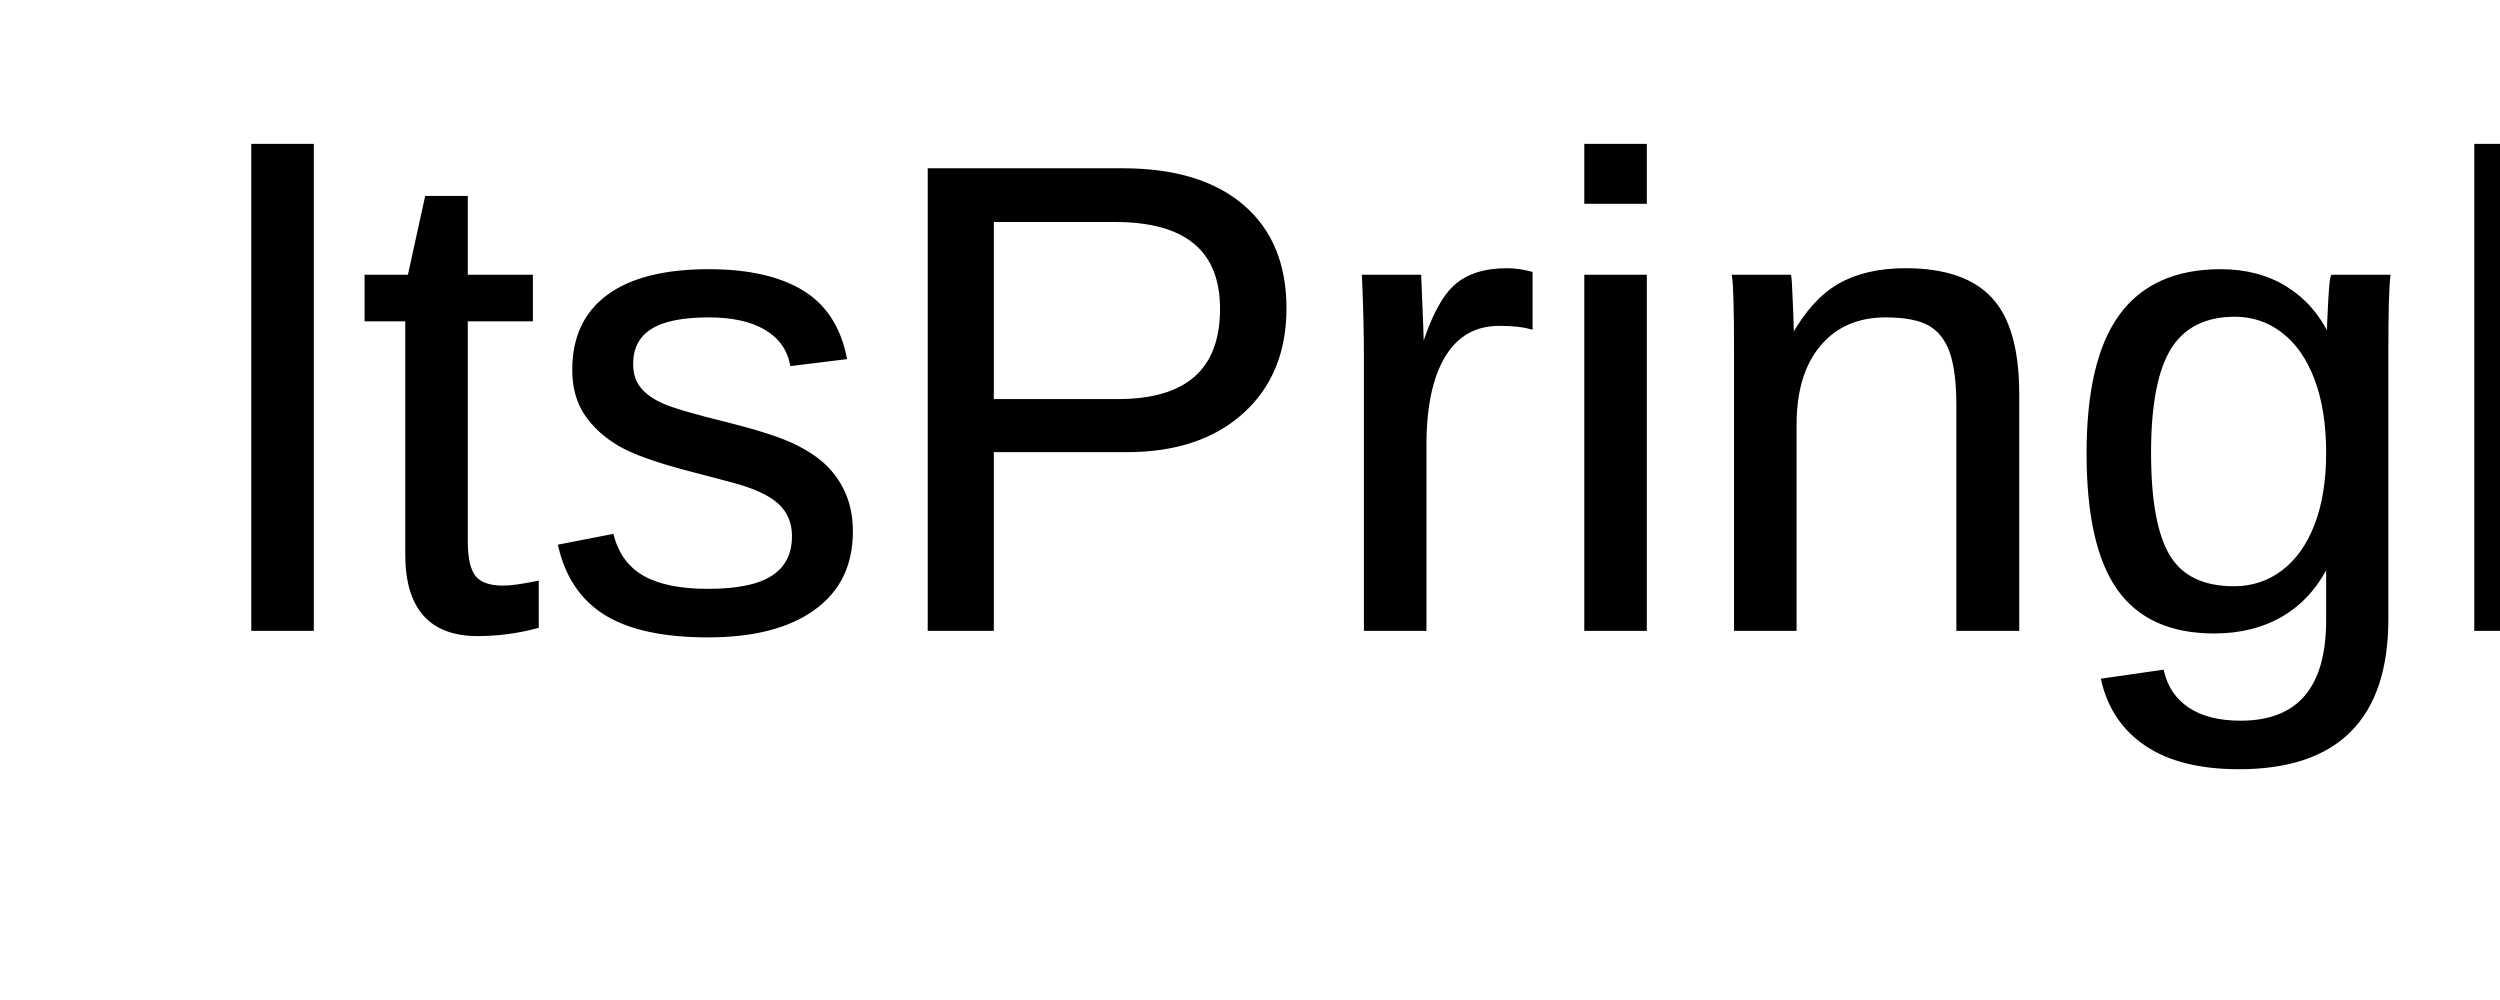
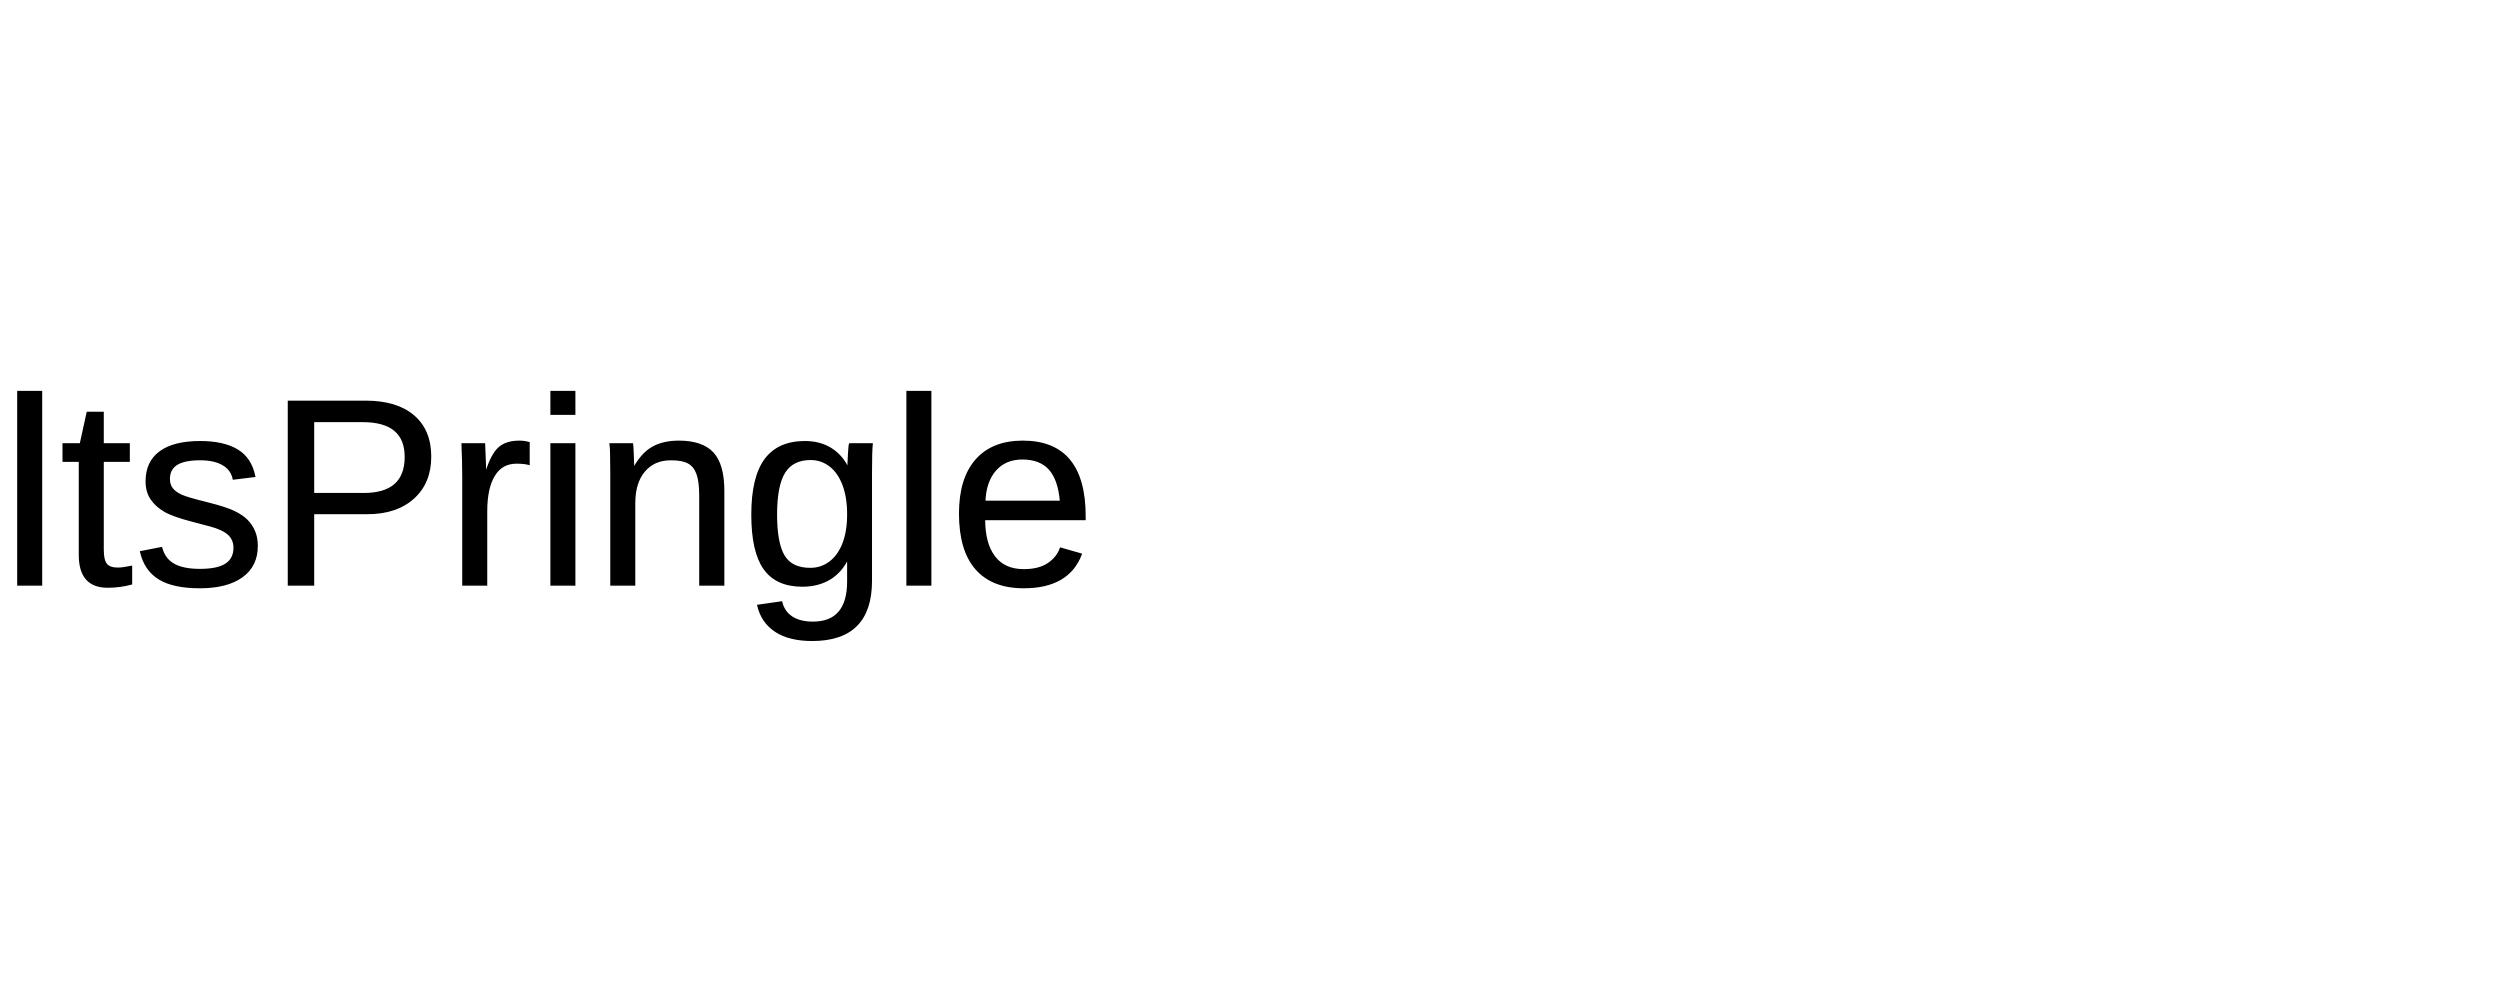
- <svg xmlns="http://www.w3.org/2000/svg" width="500" height="200" viewBox="0 -40 500 240">
+ <svg xmlns="http://www.w3.org/2000/svg" width="500" height="200" viewBox="0 -40 1500 200">
  <g id="svgGroup" stroke-linecap="round" fill-rule="evenodd" font-size="9pt" stroke="#000" stroke-width="0.25mm" fill="#000" style="stroke:#000;stroke-width:0.25mm;fill:#000">
    <text x="0" y="0" font-family="Arial" font-size="160" fill="black" dominant-baseline="hanging">ltsPringle</text>
  </g>
</svg>
